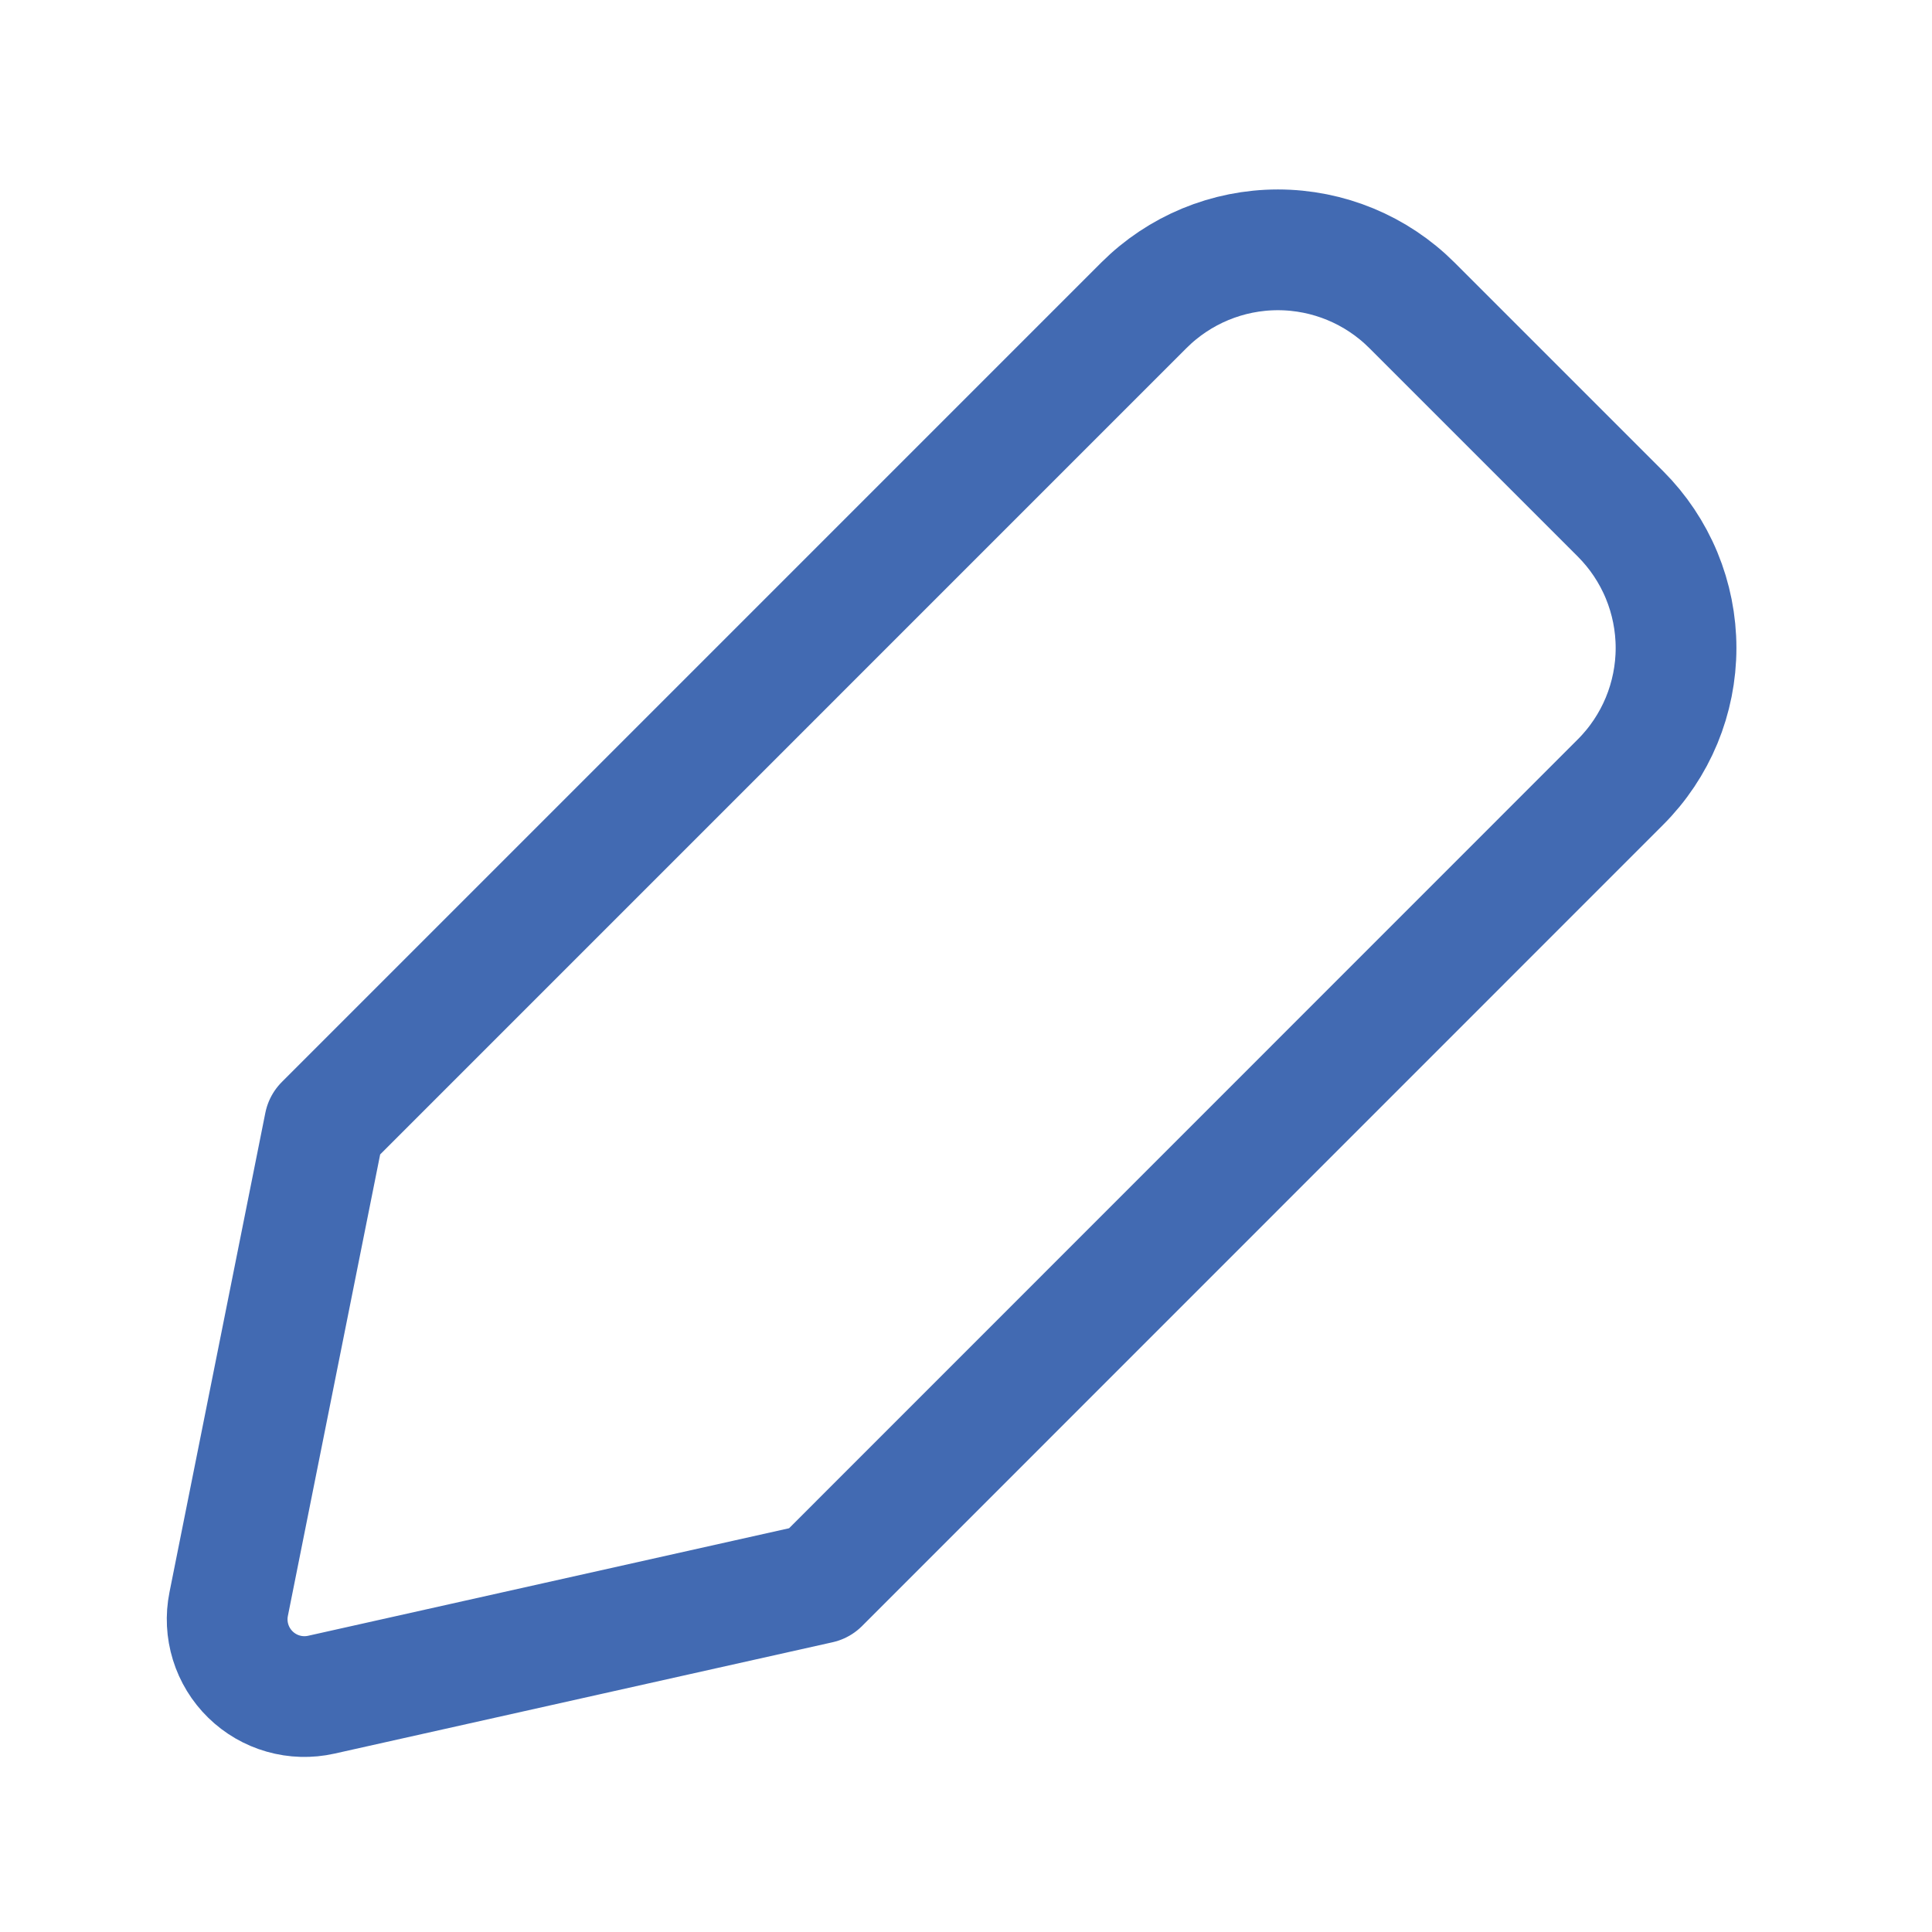
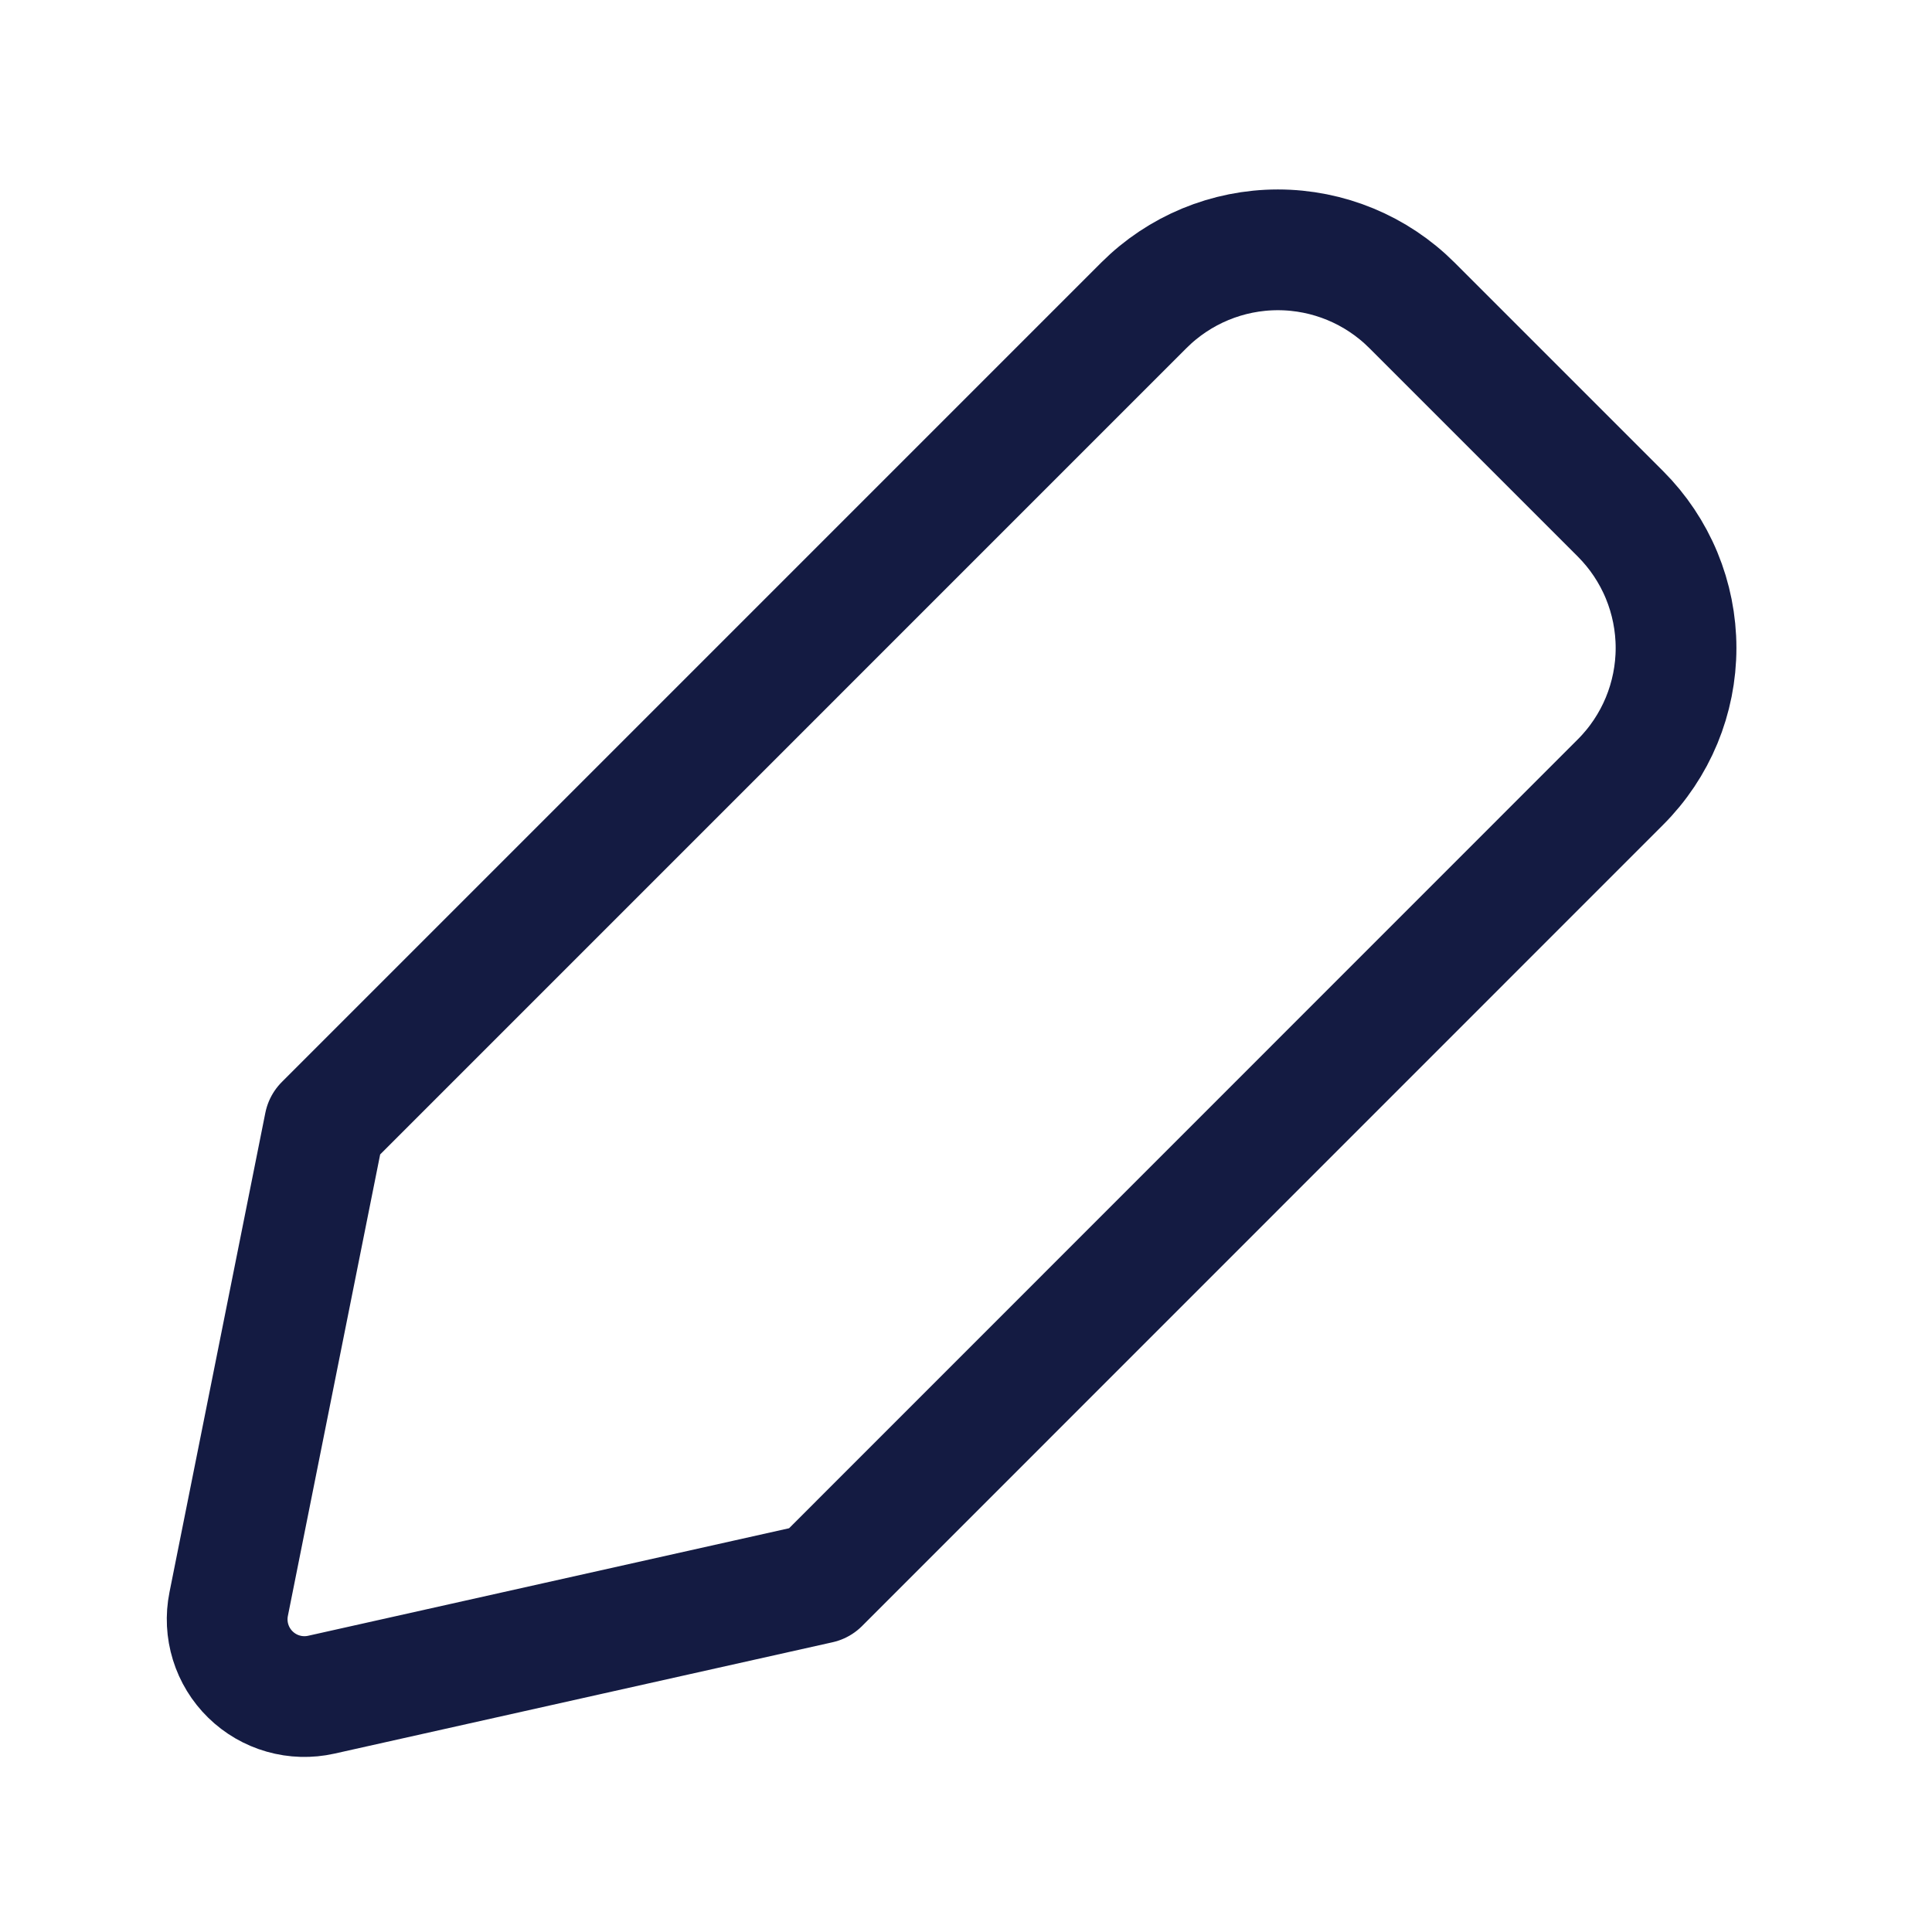
- <svg xmlns="http://www.w3.org/2000/svg" width="800px" height="800px" viewBox="0 0 64 64" fill="none">
-   <path d="M37.892 10.114L10.751 37.256L7.575 53.139C7.491 53.557 7.513 53.989 7.639 54.397C7.765 54.804 7.99 55.173 8.295 55.471C8.6 55.769 8.974 55.987 9.384 56.103C9.794 56.22 10.227 56.232 10.643 56.139L27.143 52.45L53.681 25.906C54.264 25.323 54.727 24.63 55.043 23.868C55.358 23.106 55.521 22.289 55.521 21.465C55.521 20.64 55.358 19.823 55.043 19.061C54.727 18.299 54.264 17.606 53.681 17.023L46.772 10.114C45.594 8.937 43.997 8.276 42.332 8.276C40.667 8.276 39.07 8.937 37.892 10.114V10.114Z" stroke="#426AB2" stroke-width="4" stroke-linecap="round" stroke-linejoin="round" />
+ <svg xmlns="http://www.w3.org/2000/svg" viewBox="0 0 64 64" fill="none" stroke="#000000">
+   <g id="SVGRepo_bgCarrier" stroke-width="0" />
+   <g id="SVGRepo_tracerCarrier" stroke-linecap="round" stroke-linejoin="round" />
+   <g id="SVGRepo_iconCarrier">
+     <path d="M37.892 10.114L10.751 37.256L7.575 53.139C7.491 53.557 7.513 53.989 7.639 54.397C7.765 54.804 7.99 55.173 8.295 55.471C8.6 55.769 8.974 55.987 9.384 56.103C9.794 56.22 10.227 56.232 10.643 56.139L27.143 52.45L53.681 25.906C54.264 25.323 54.727 24.63 55.043 23.868C55.358 23.106 55.521 22.289 55.521 21.465C55.521 20.64 55.358 19.823 55.043 19.061C54.727 18.299 54.264 17.606 53.681 17.023L46.772 10.114C45.594 8.937 43.997 8.276 42.332 8.276C40.667 8.276 39.07 8.937 37.892 10.114V10.114Z" stroke="#141b42ff" stroke-width="4" stroke-linecap="round" stroke-linejoin="round" />
+   </g>
</svg>
